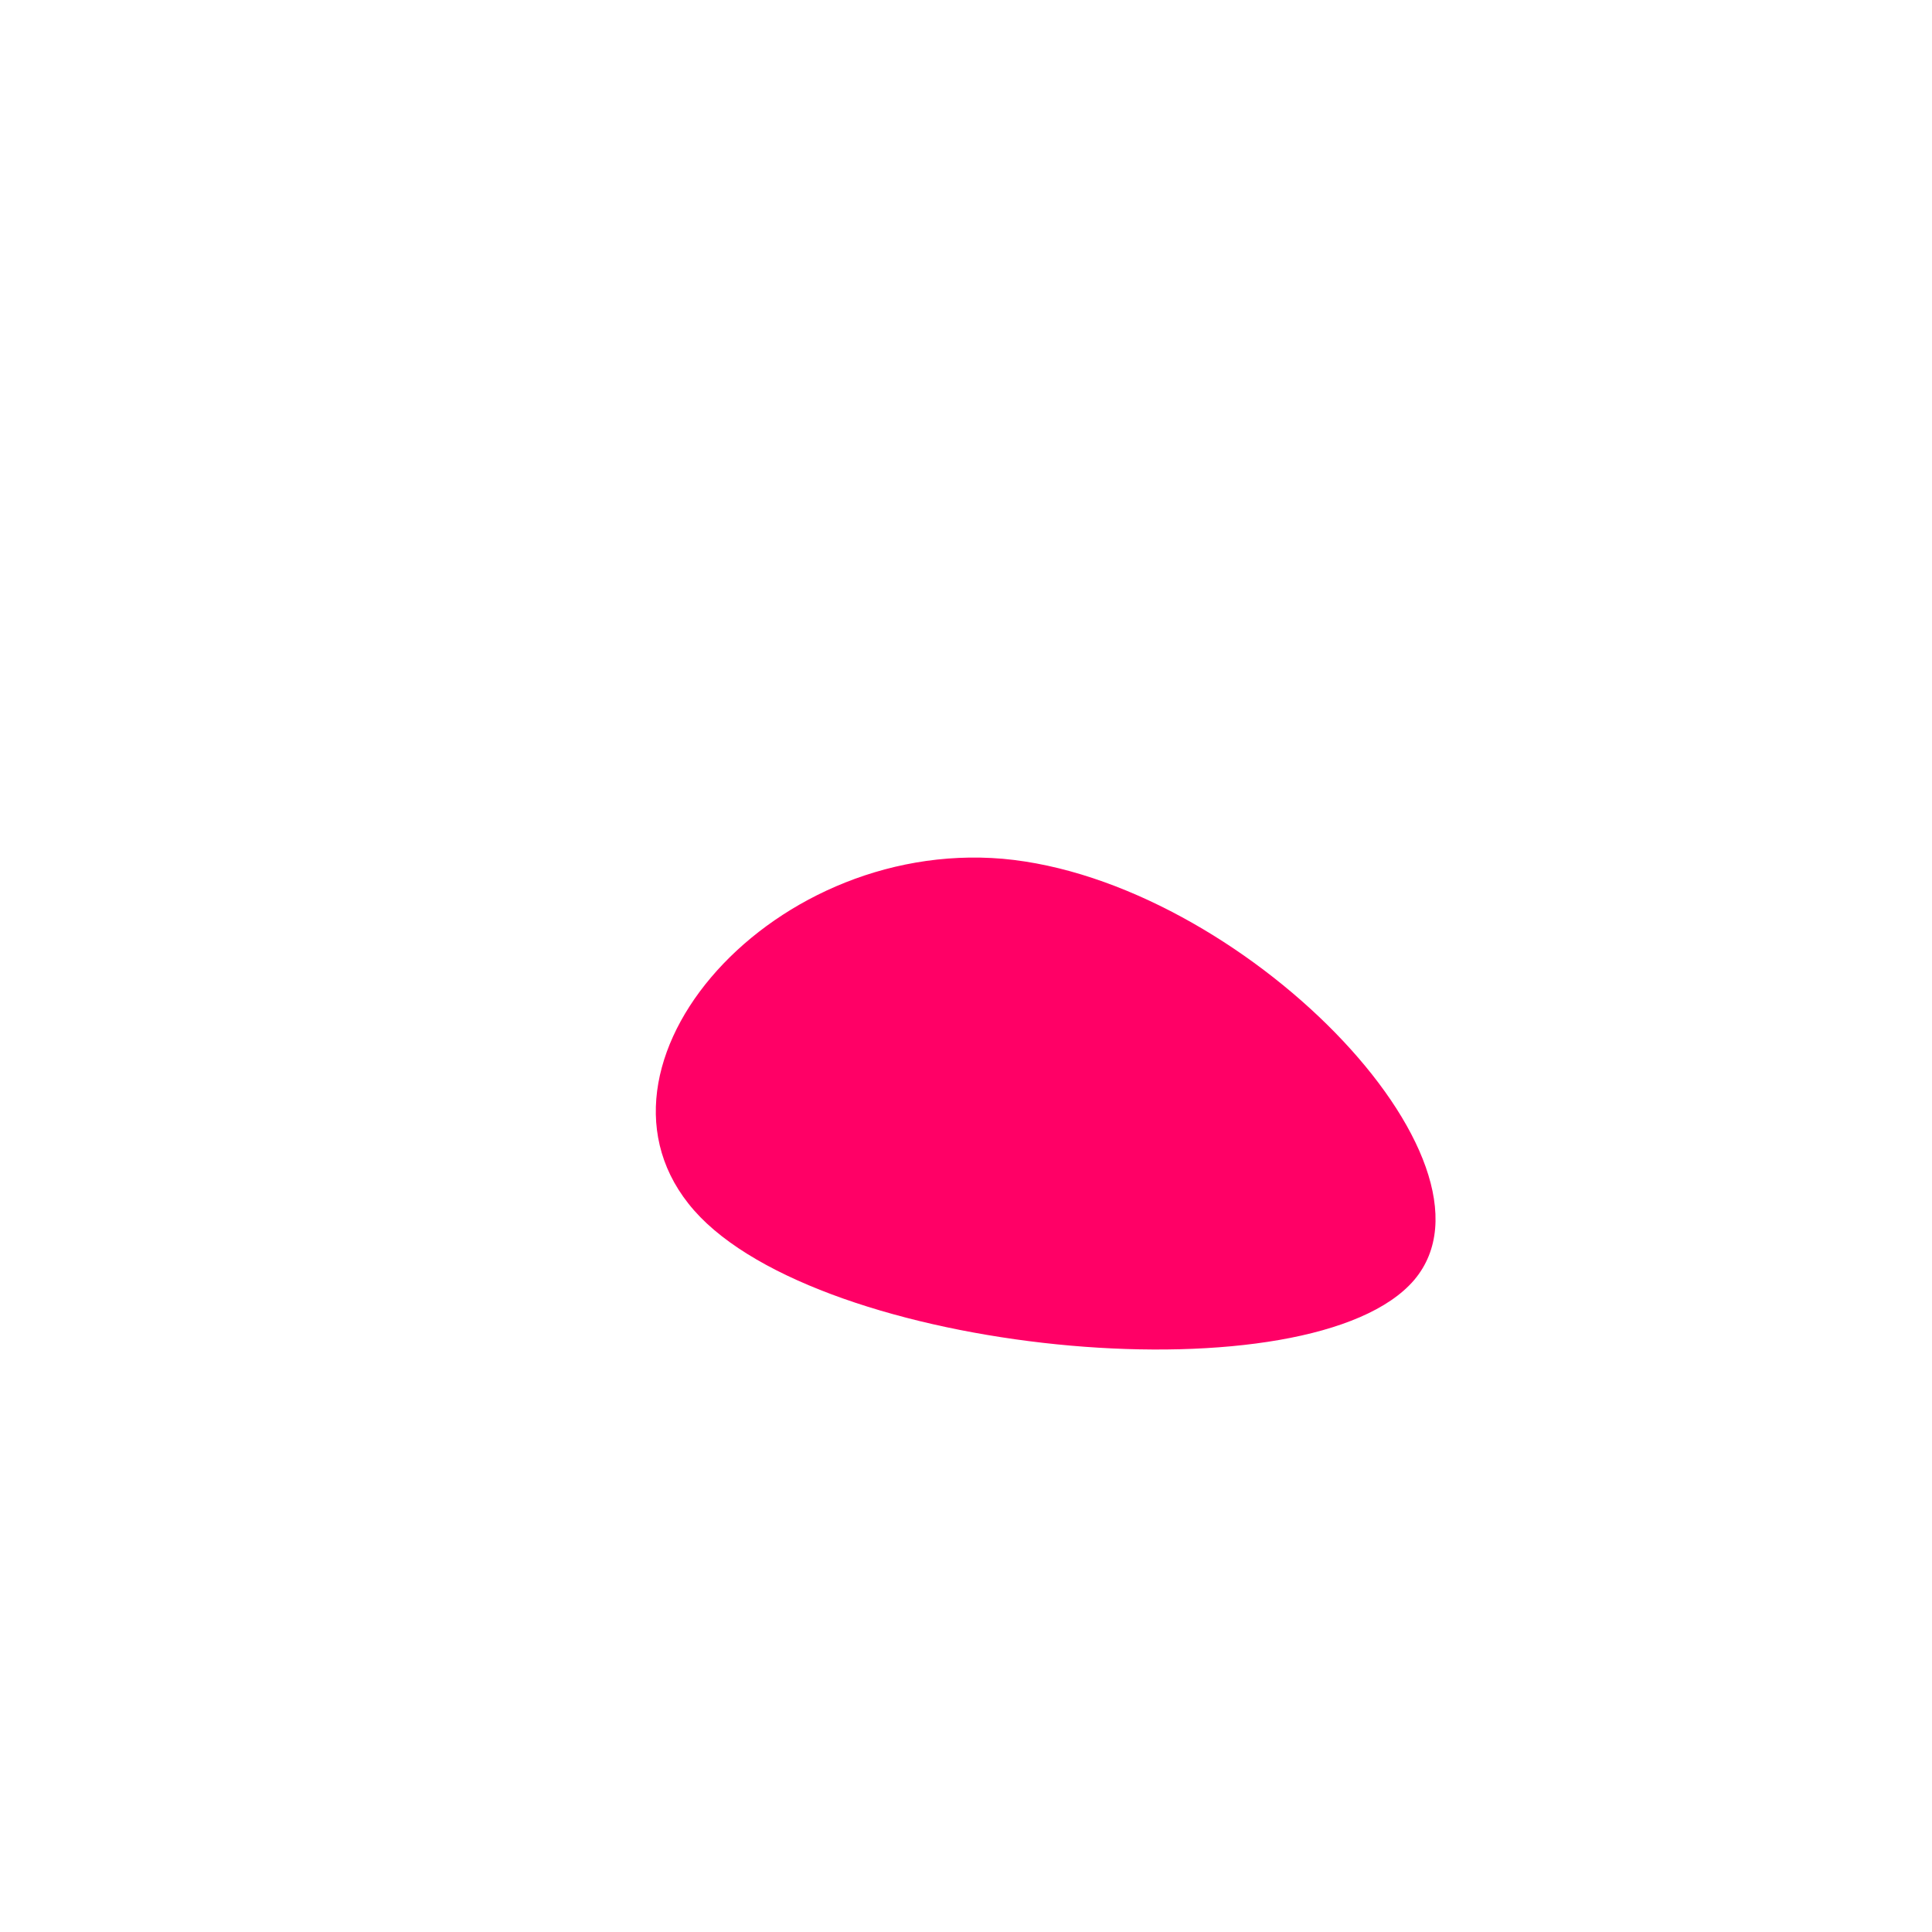
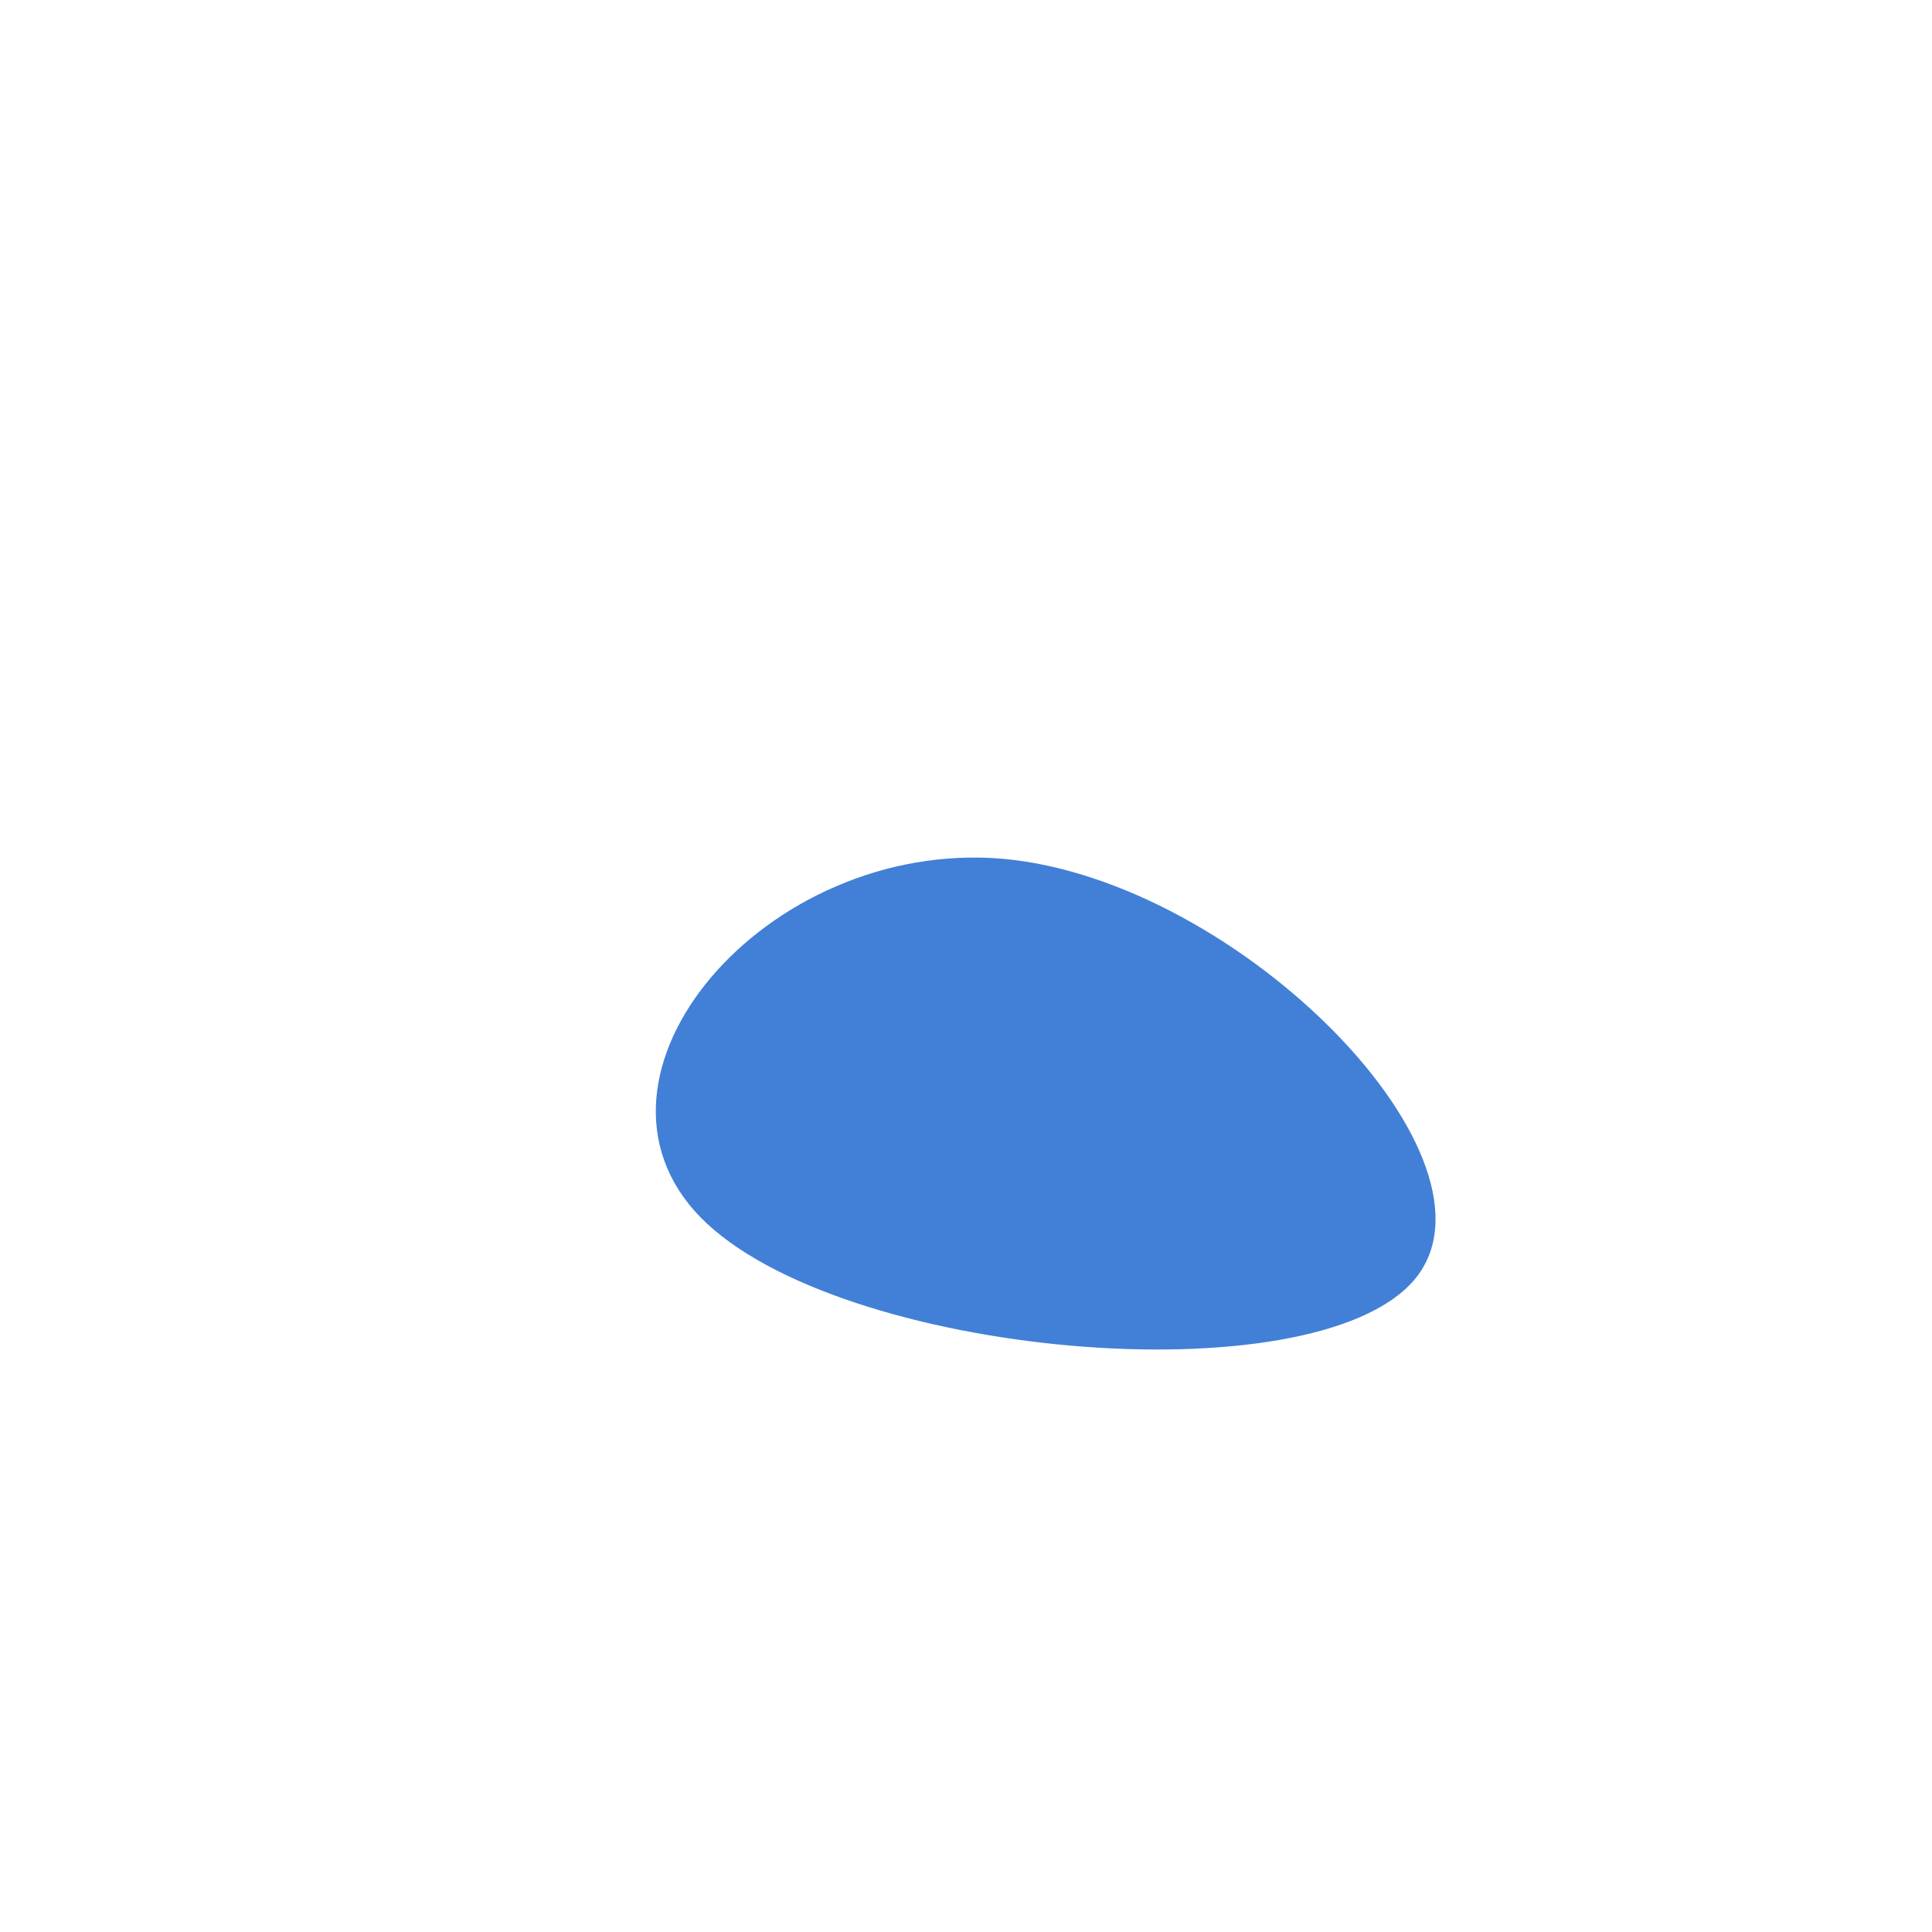
<svg xmlns="http://www.w3.org/2000/svg" viewBox="0 0 200 200">
-   <path fill="#FF0066" d="M46.4,32.5C35.9,44.8,-13.3,40.5,-27.5,26C-41.7,11.4,-20.8,-13.2,3.8,-11.1C28.4,-8.9,56.8,20.2,46.4,32.5Z" transform="translate(100 100)" />
+   <path fill="#4280d7" d="M46.4,32.5C35.9,44.8,-13.3,40.5,-27.5,26C-41.7,11.4,-20.8,-13.2,3.8,-11.1C28.4,-8.9,56.8,20.2,46.4,32.5Z" transform="translate(100 100)" />
</svg>
